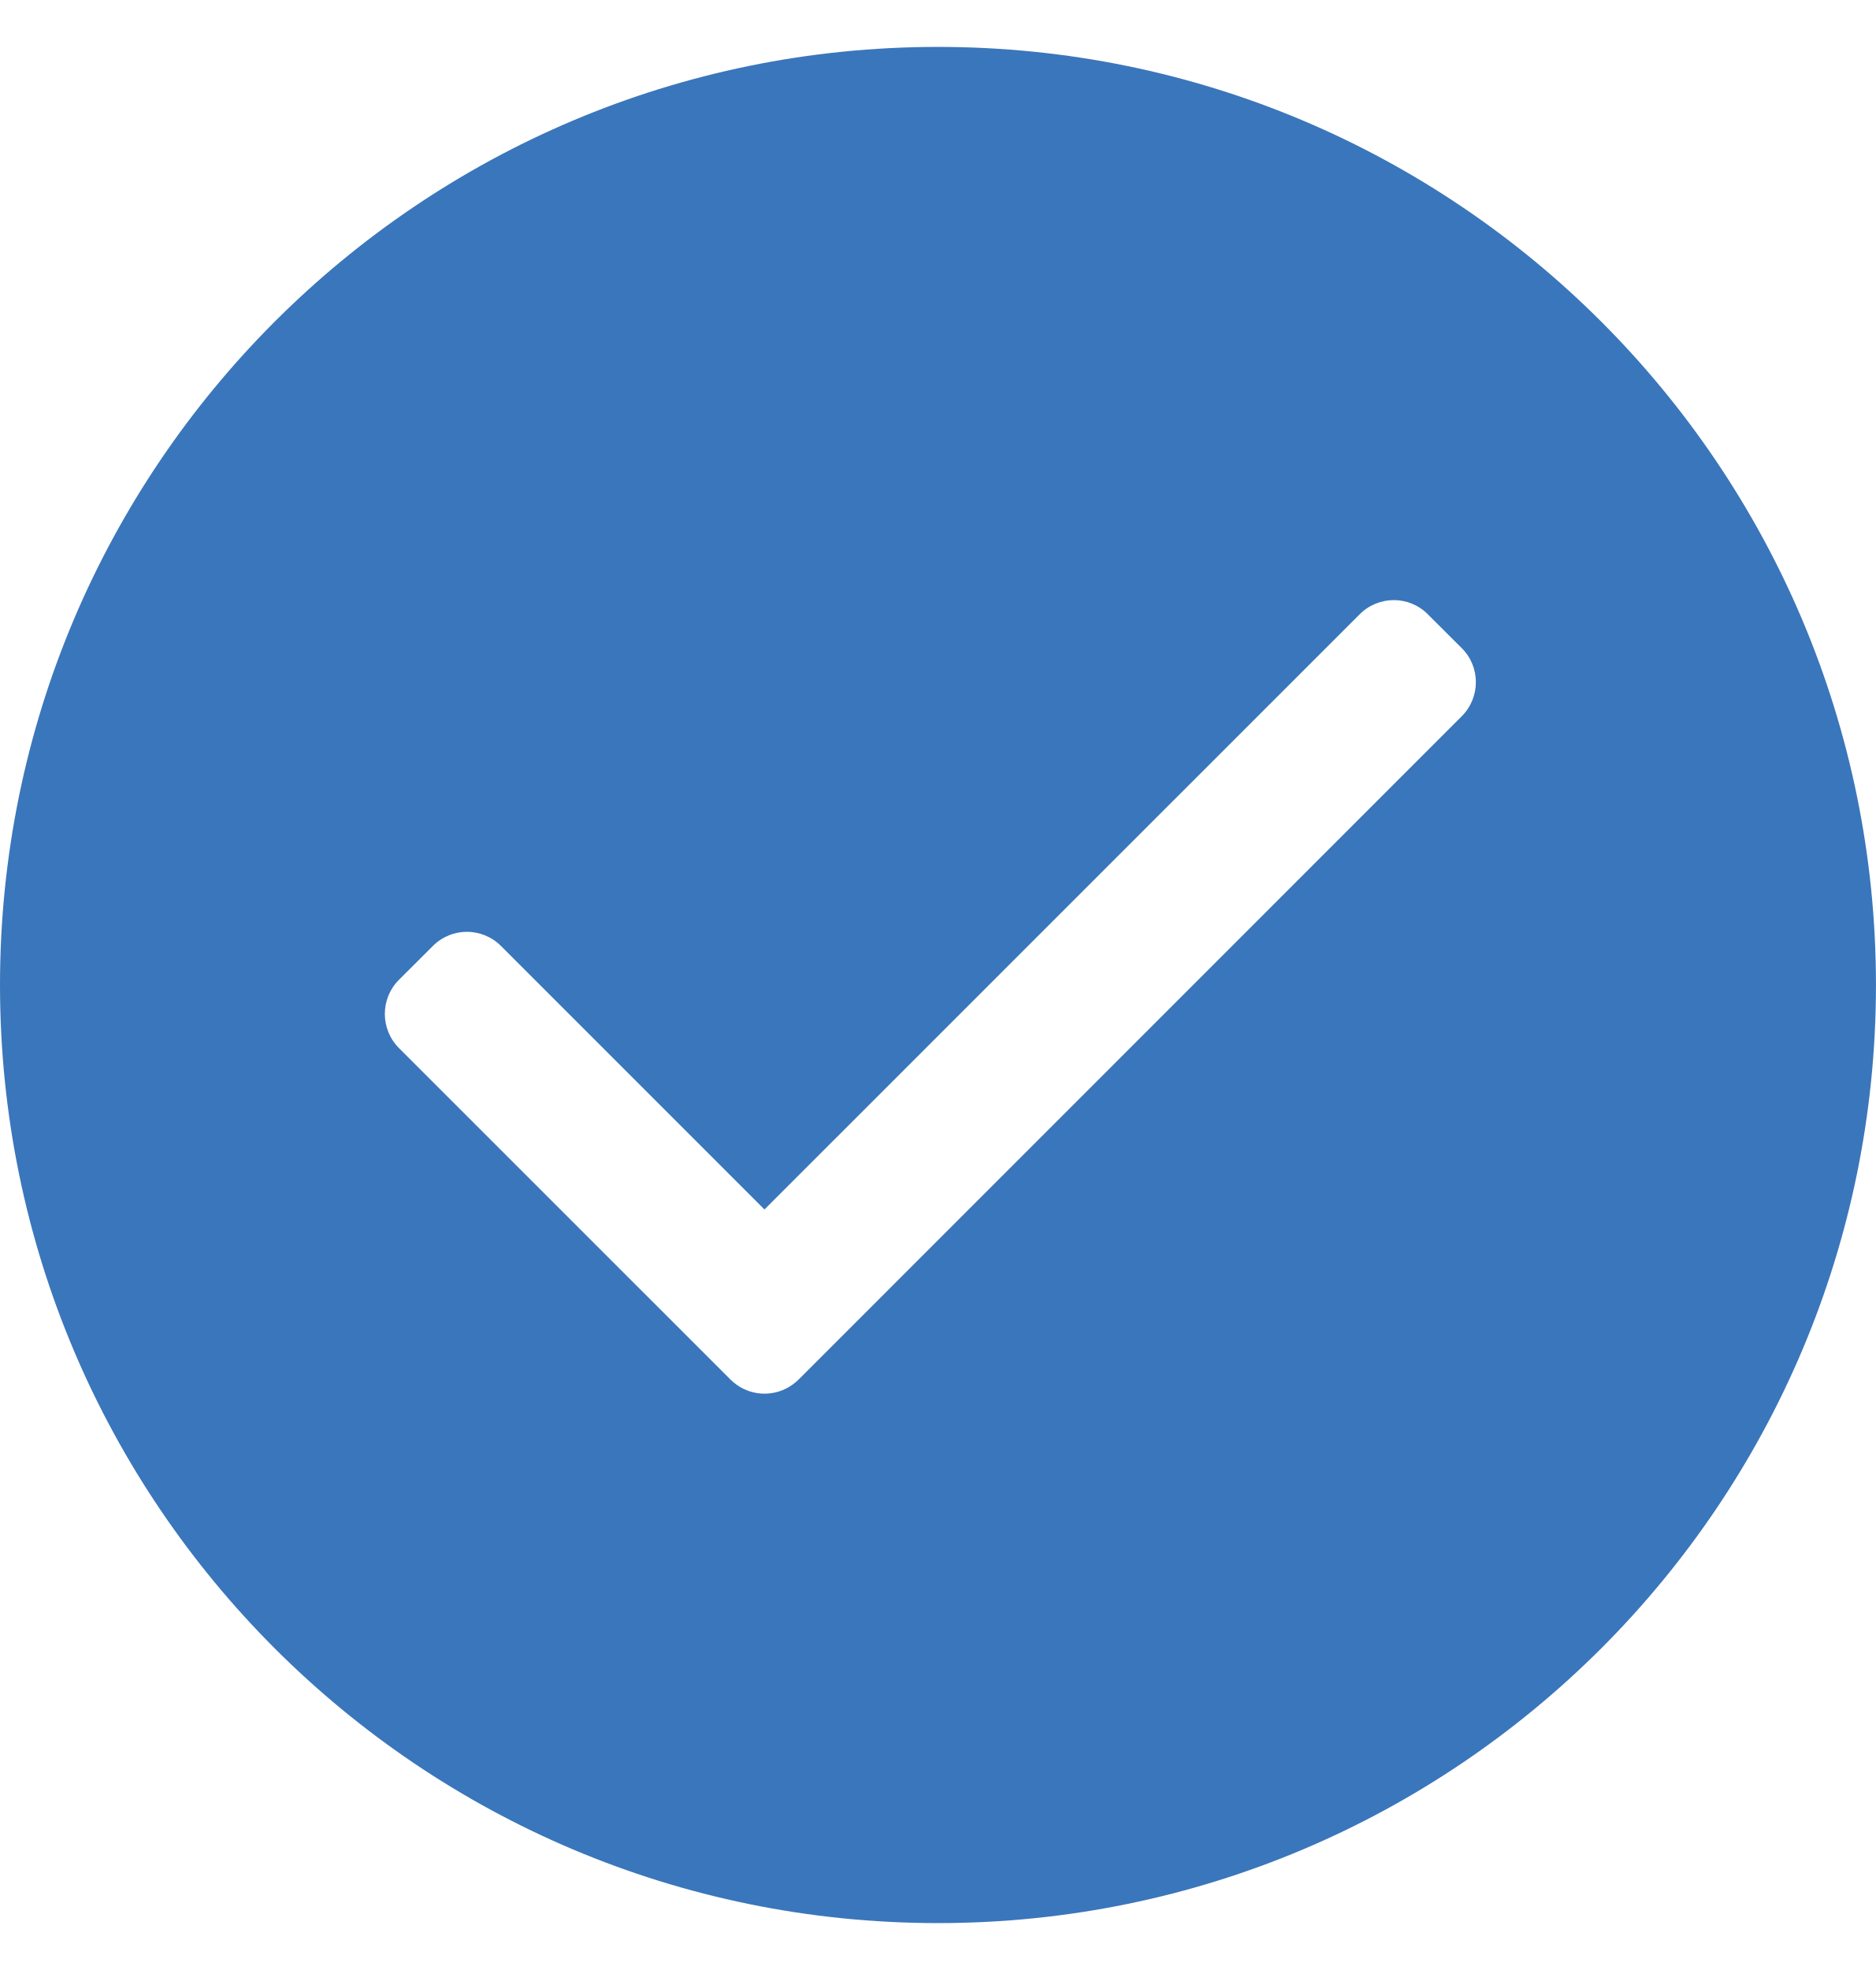
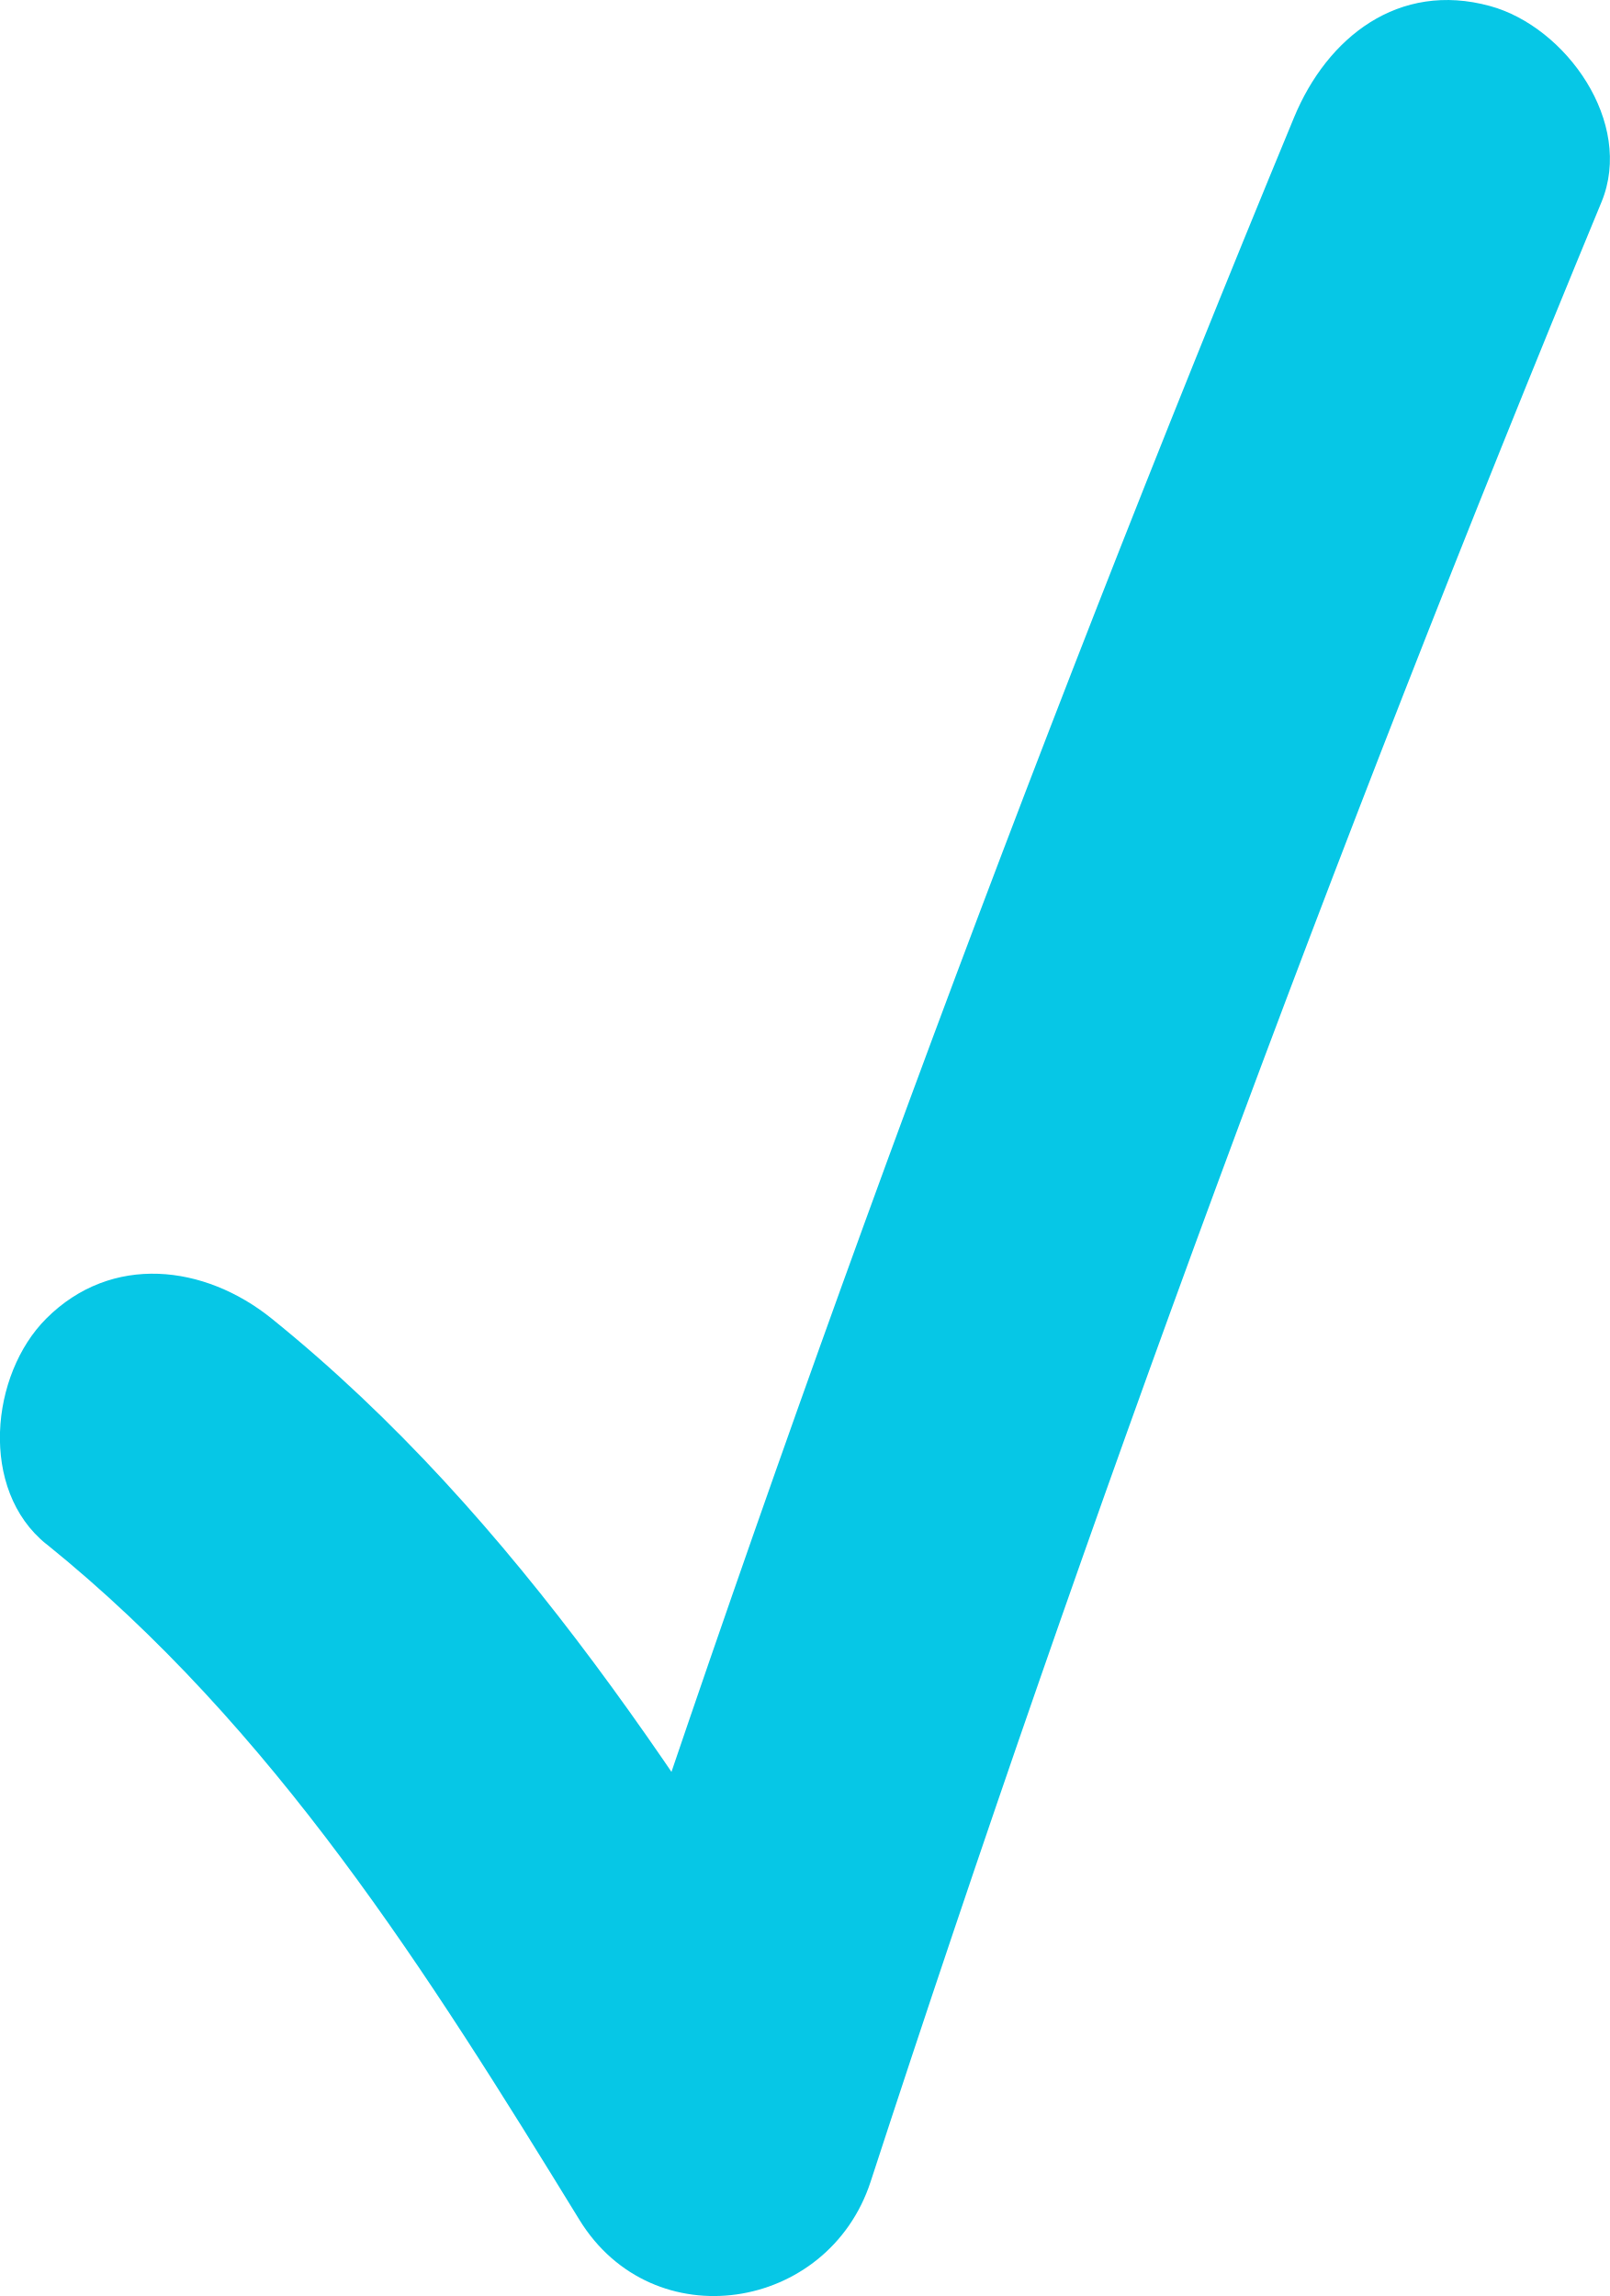
- <svg xmlns="http://www.w3.org/2000/svg" width="20" height="21" viewBox="0 0 20 21" fill="none">
-   <path fill-rule="evenodd" clip-rule="evenodd" d="M8.382 14.801C8.43 14.777 8.474 14.745 8.514 14.706L15.584 7.635C15.784 7.435 15.785 7.11 15.585 6.91L15.221 6.547C15.022 6.347 14.697 6.347 14.496 6.548L8.15 12.893L5.341 10.084C5.14 9.883 4.816 9.883 4.616 10.083L4.252 10.446C4.053 10.646 4.053 10.971 4.253 11.172L7.787 14.705C7.949 14.867 8.19 14.899 8.382 14.801L8.382 14.801ZM0 10.5C0 4.977 4.476 0.5 10 0.5C15.523 0.5 20 4.976 20 10.5C20 16.023 15.524 20.5 10 20.5C4.477 20.5 0 16.024 0 10.5Z" fill="#3A76BB" />
+ <svg xmlns="http://www.w3.org/2000/svg" width="25.25" height="36.011" viewBox="0 0 25.25 36.011" creator="Katerina Limpitsouni">
+   <path d="M.726,24.216c3.574,2.885,5.985,6.729,8.36,10.598,1.155,1.882,3.904,1.443,4.569-.597,3.421-10.492,7.244-20.849,11.462-31.047,.516-1.248-.558-2.749-1.746-3.075-1.437-.395-2.557,.493-3.075,1.746-4.218,10.198-8.041,20.554-11.462,31.047l4.569-.597c-2.578-4.198-5.265-8.48-9.142-11.61-1.05-.847-2.51-1.026-3.536,0-.877,.877-1.056,2.683,0,3.536H.726Z" fill="#06c7e6" origin="undraw" />
</svg>
